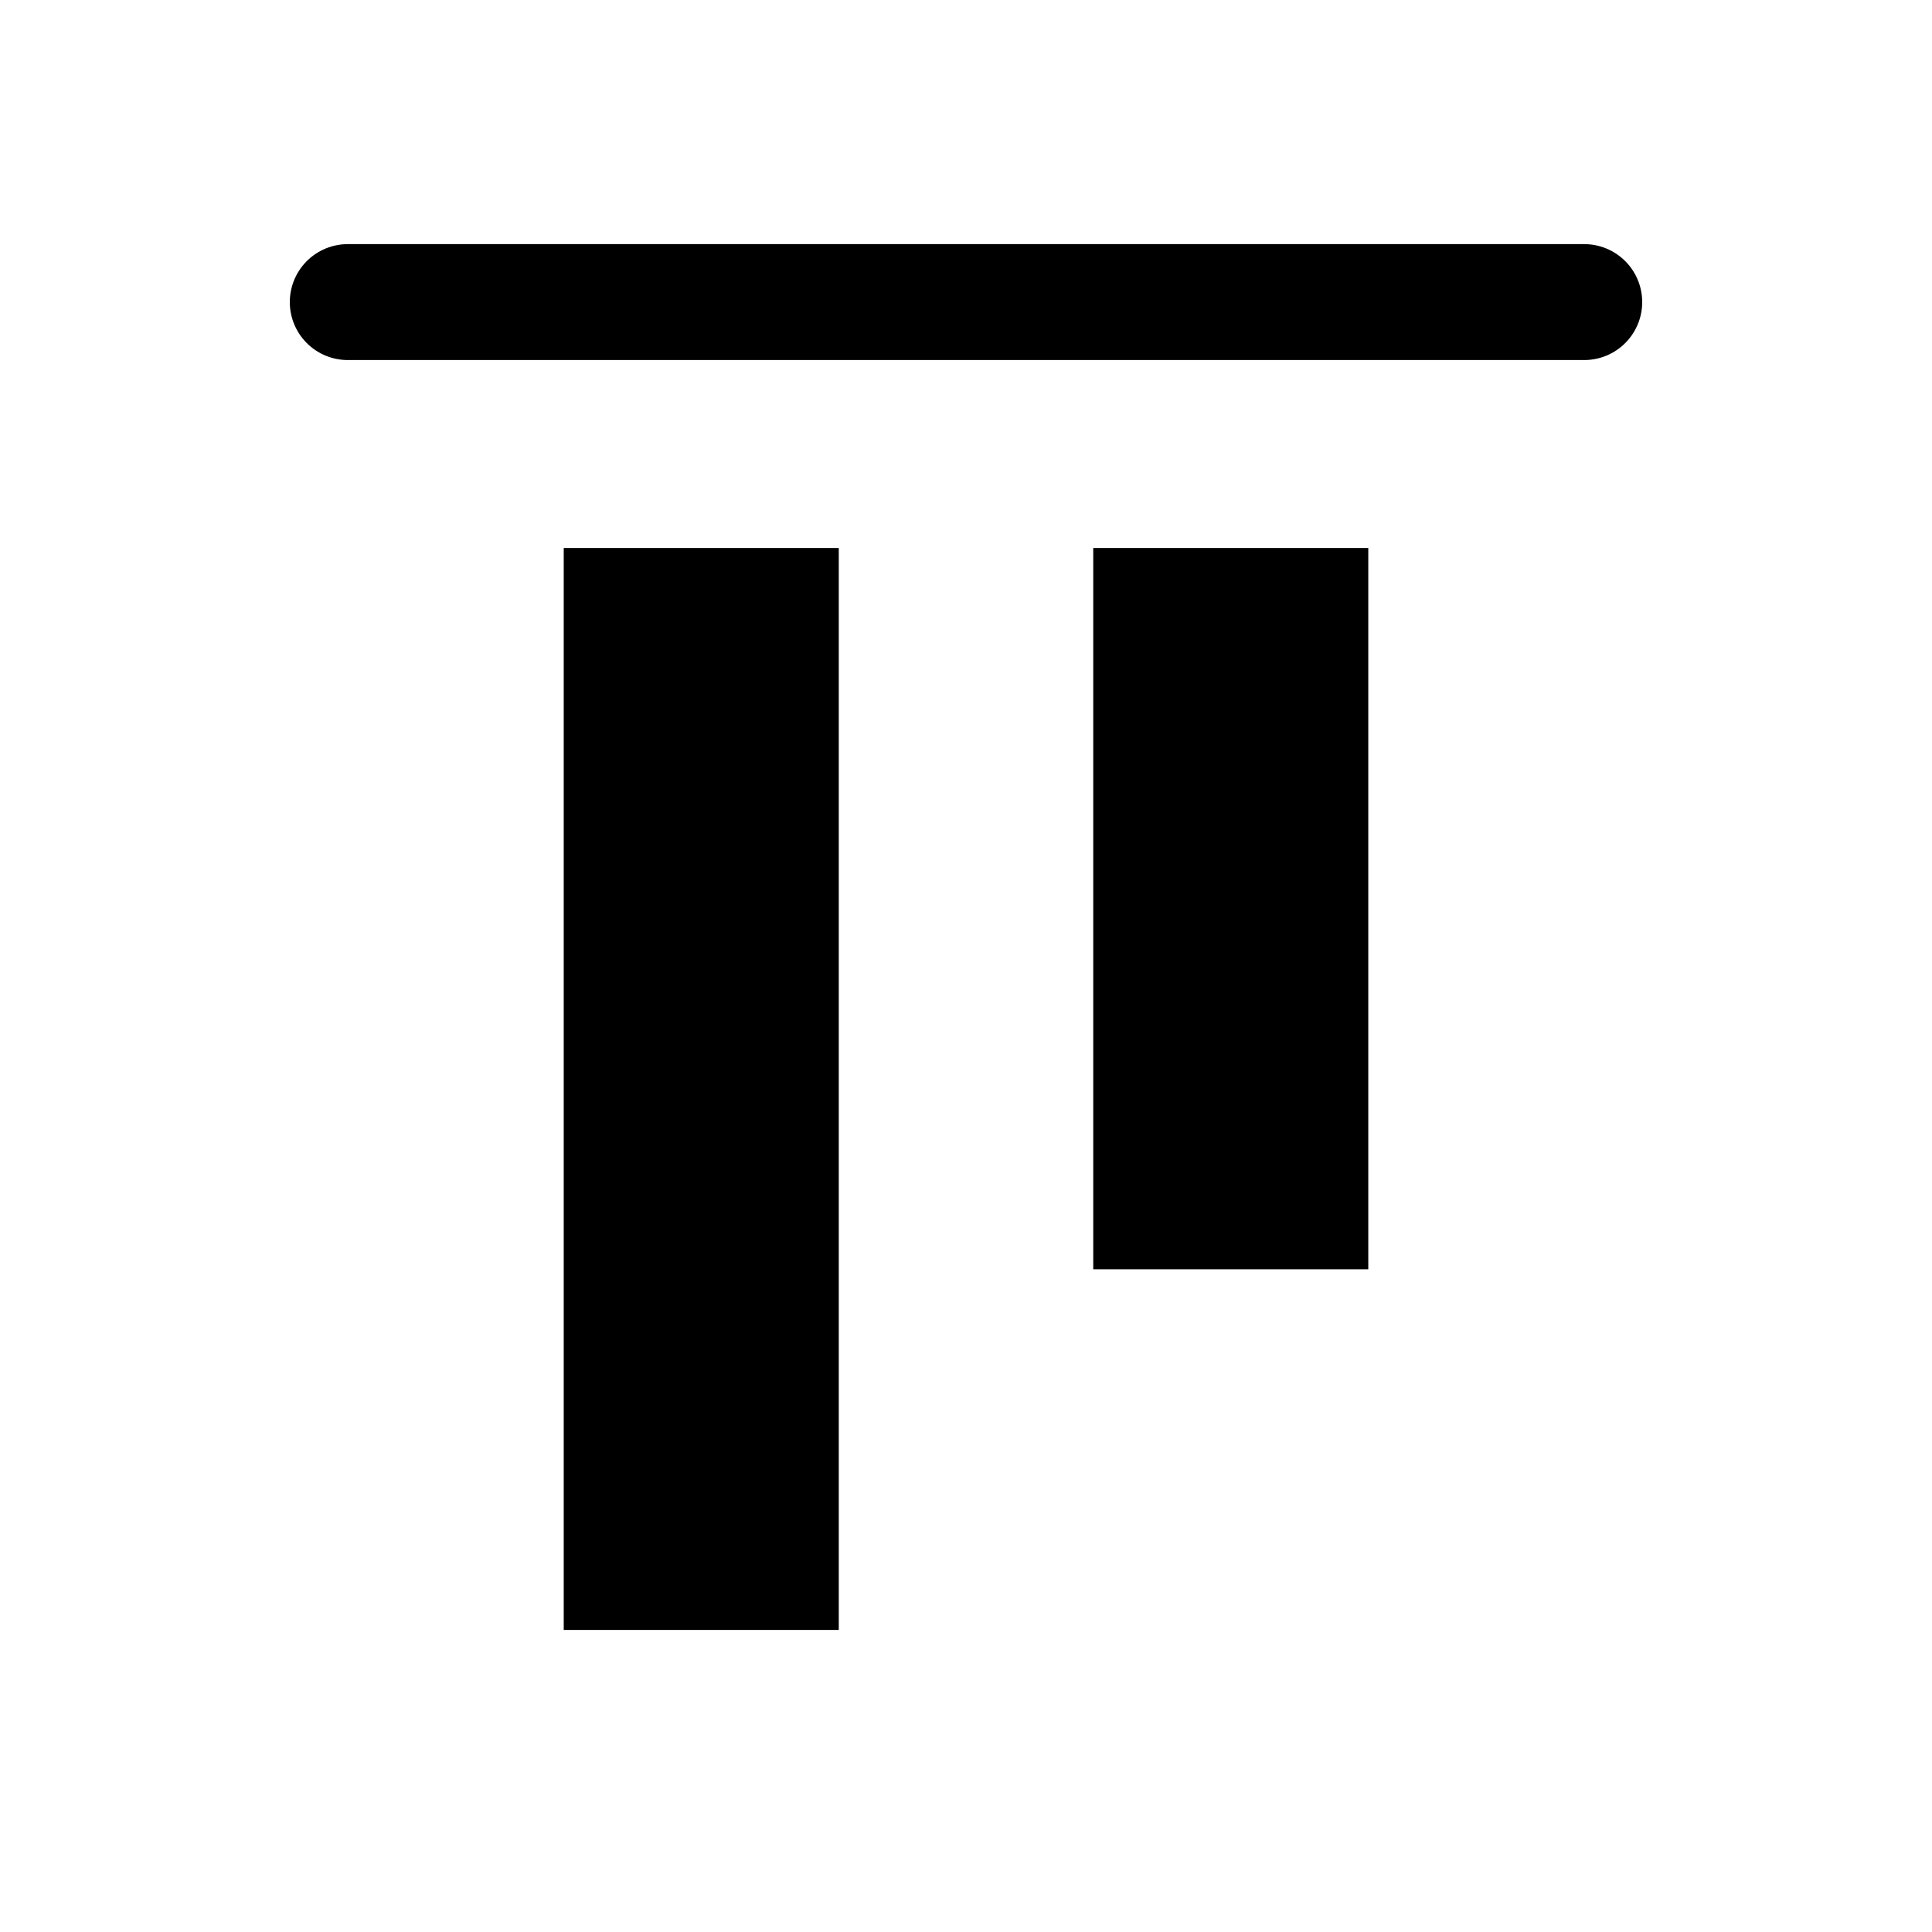
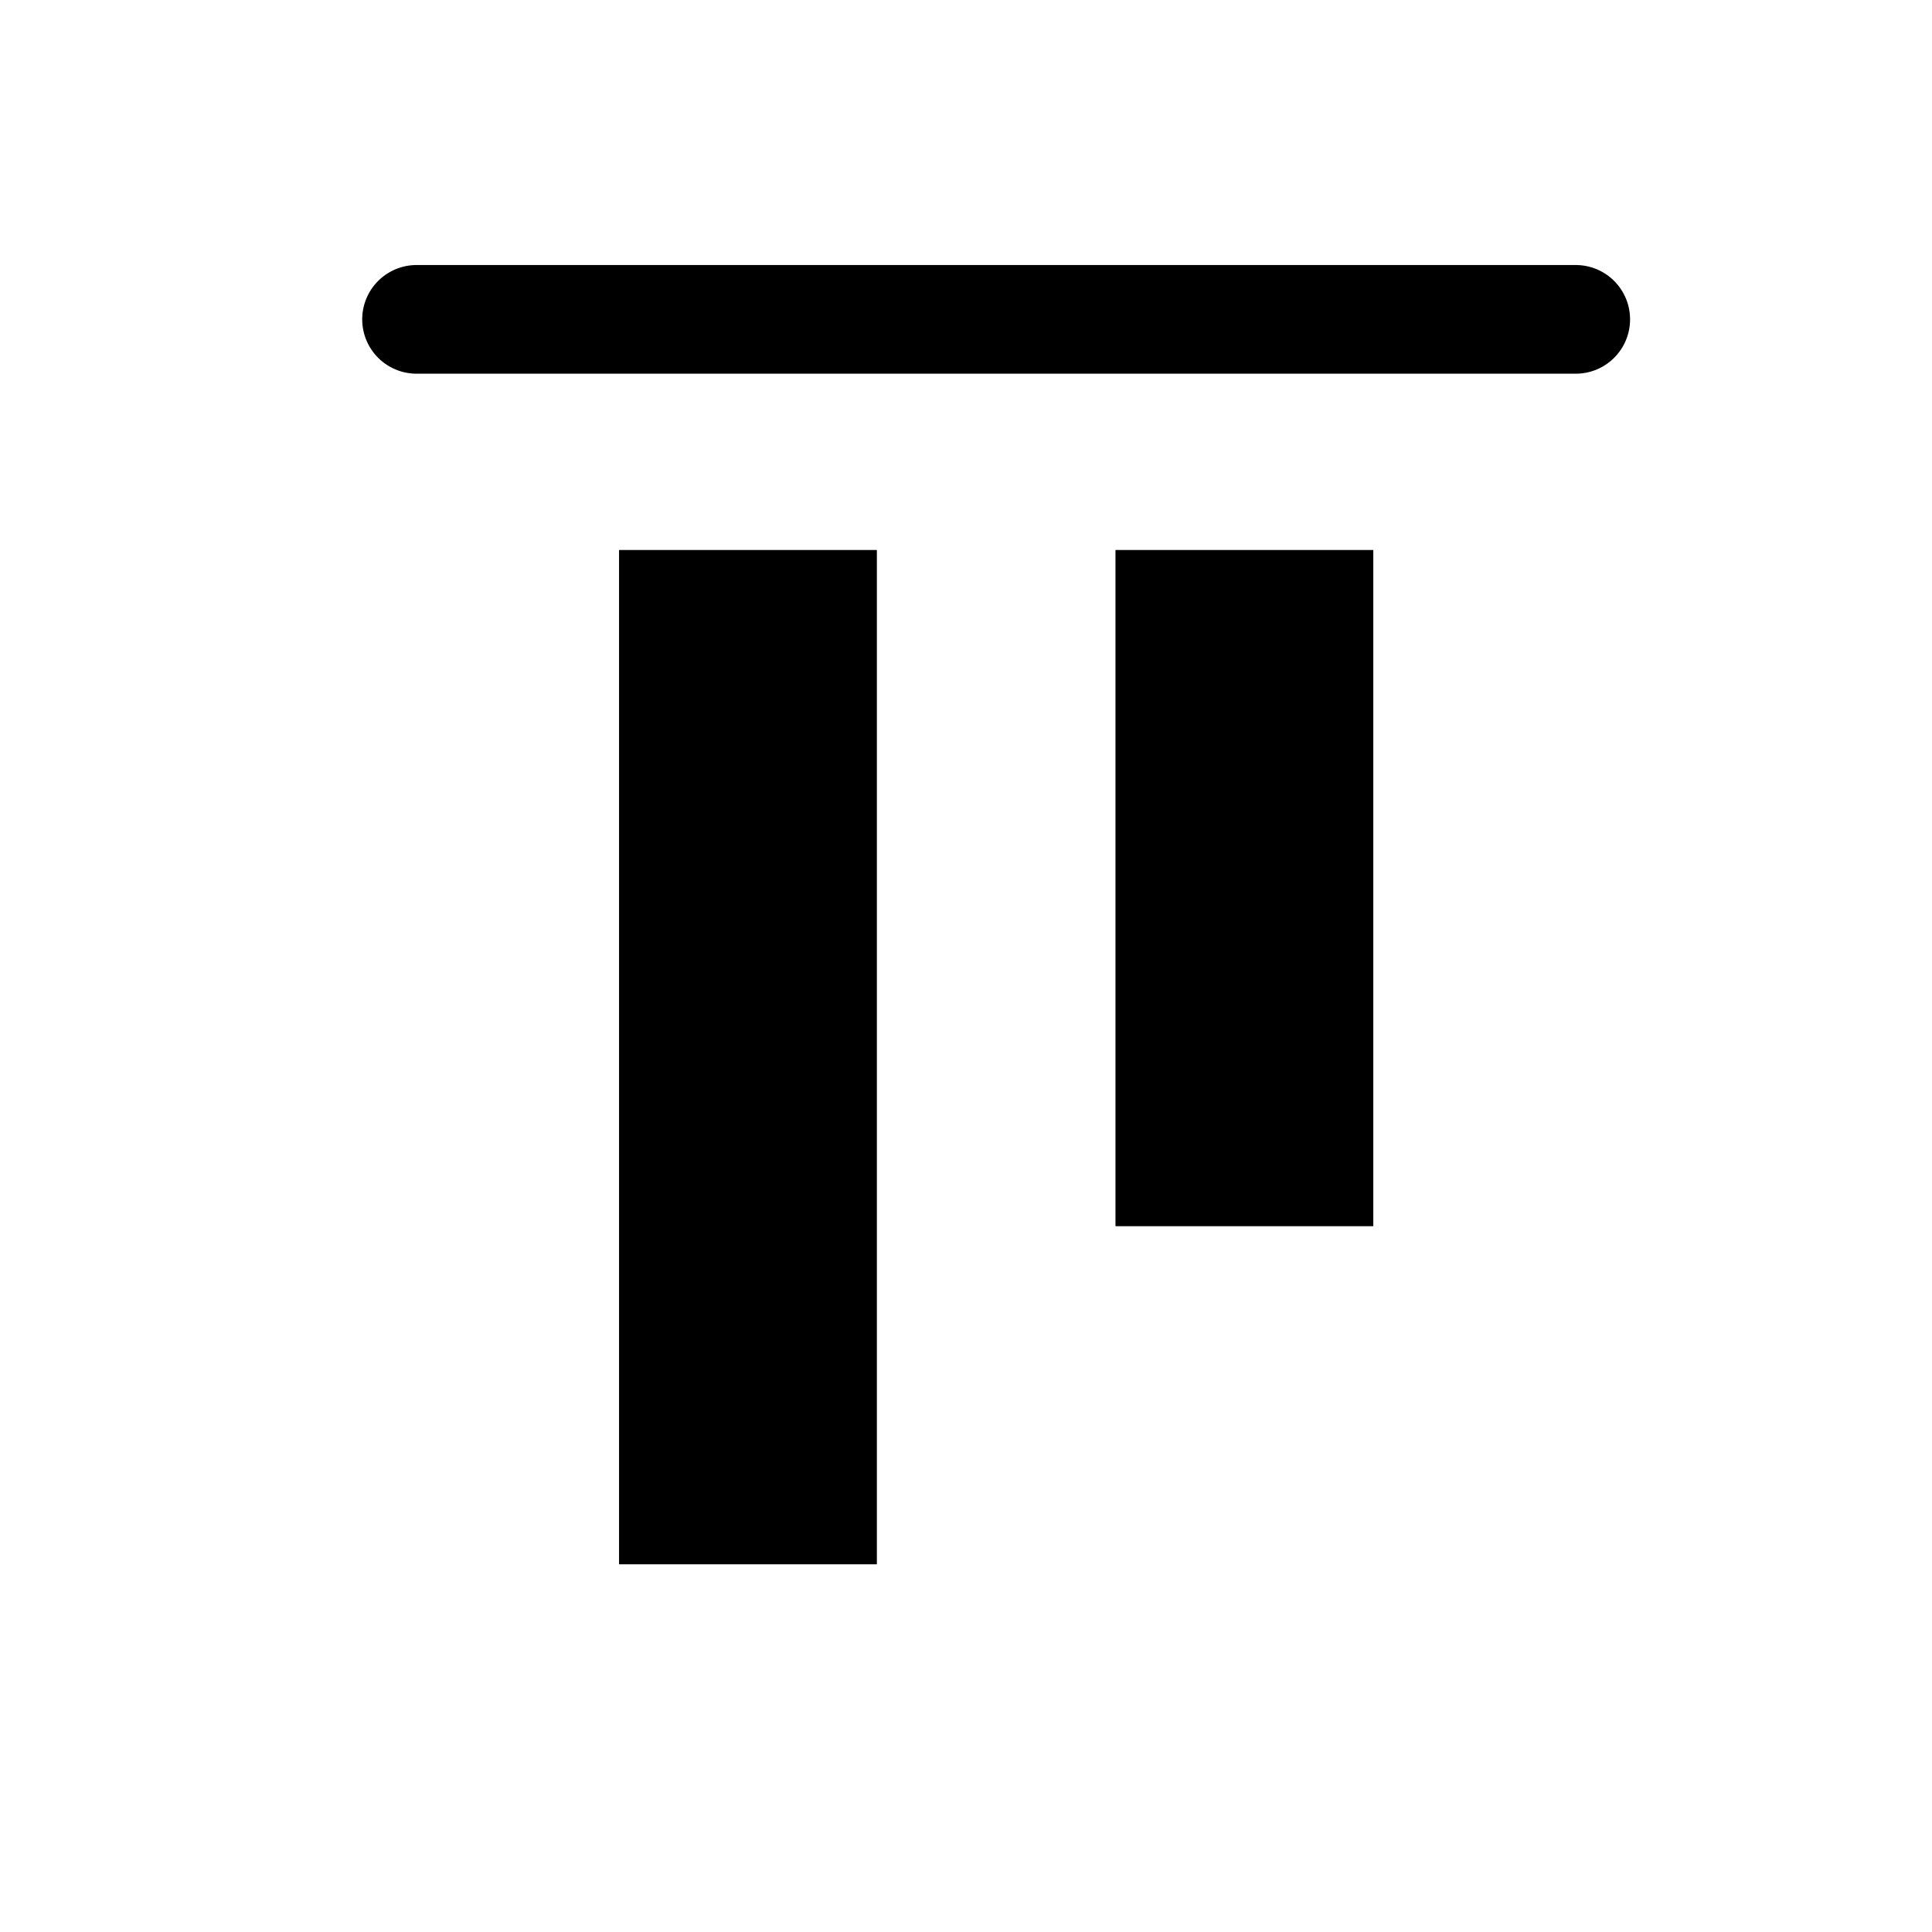
- <svg xmlns="http://www.w3.org/2000/svg" width="25" height="25" viewBox="0 0 25 25" fill="none">
-   <path d="M4.5 3.909L20.5 3.909" stroke="black" stroke-width="1.5" stroke-linecap="round" />
-   <rect width="14" height="3.559" transform="matrix(4.37114e-08 1 1 -4.37114e-08 7.29468 7.09139)" fill="black" />
-   <rect width="9.333" height="3.559" transform="matrix(4.37114e-08 1 1 -4.37114e-08 14.1465 7.09139)" fill="black" />
+ <svg xmlns="http://www.w3.org/2000/svg" width="20" height="20" viewBox="0 0 20 20" fill="none">
+   <path d="M4.312 3.306L16.312 3.306" stroke="black" stroke-width="1.125" stroke-linecap="round" />
+   <rect width="10.5" height="2.669" transform="matrix(4.37114e-08 1 1 -4.37114e-08 6.40845 5.69355)" fill="black" />
+   <rect width="7" height="2.669" transform="matrix(4.37114e-08 1 1 -4.37114e-08 11.5474 5.69355)" fill="black" />
</svg>
